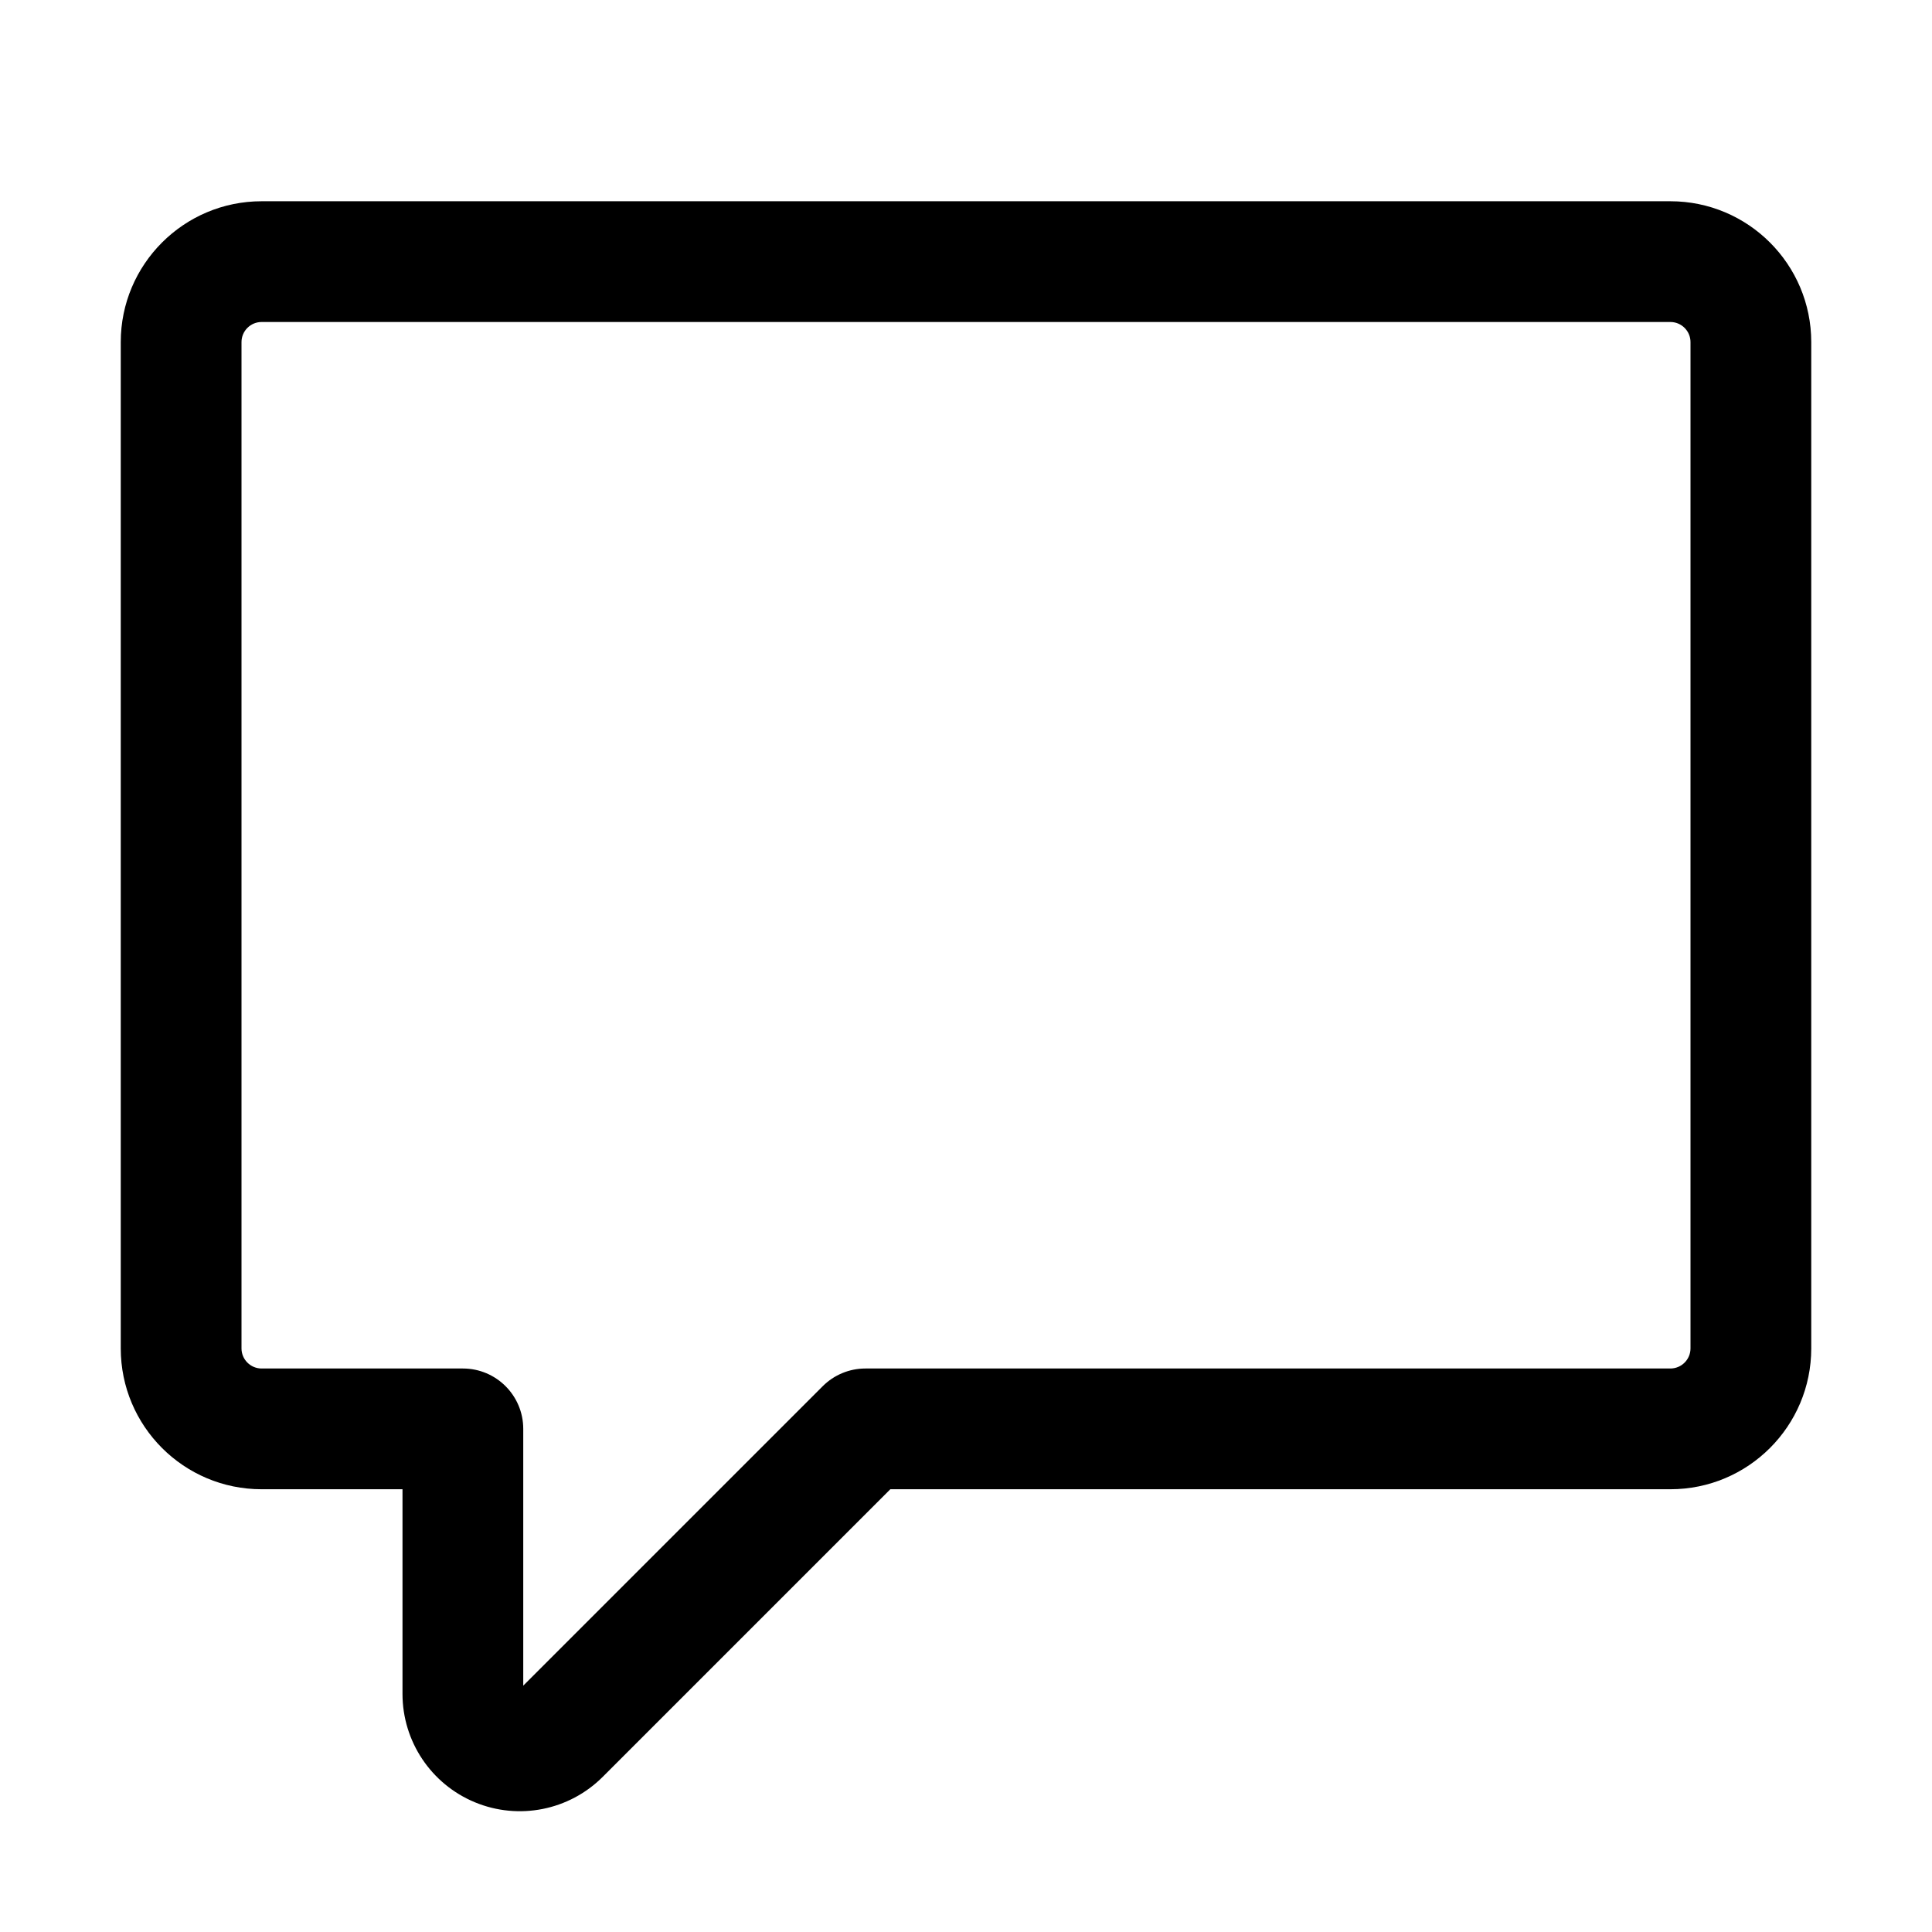
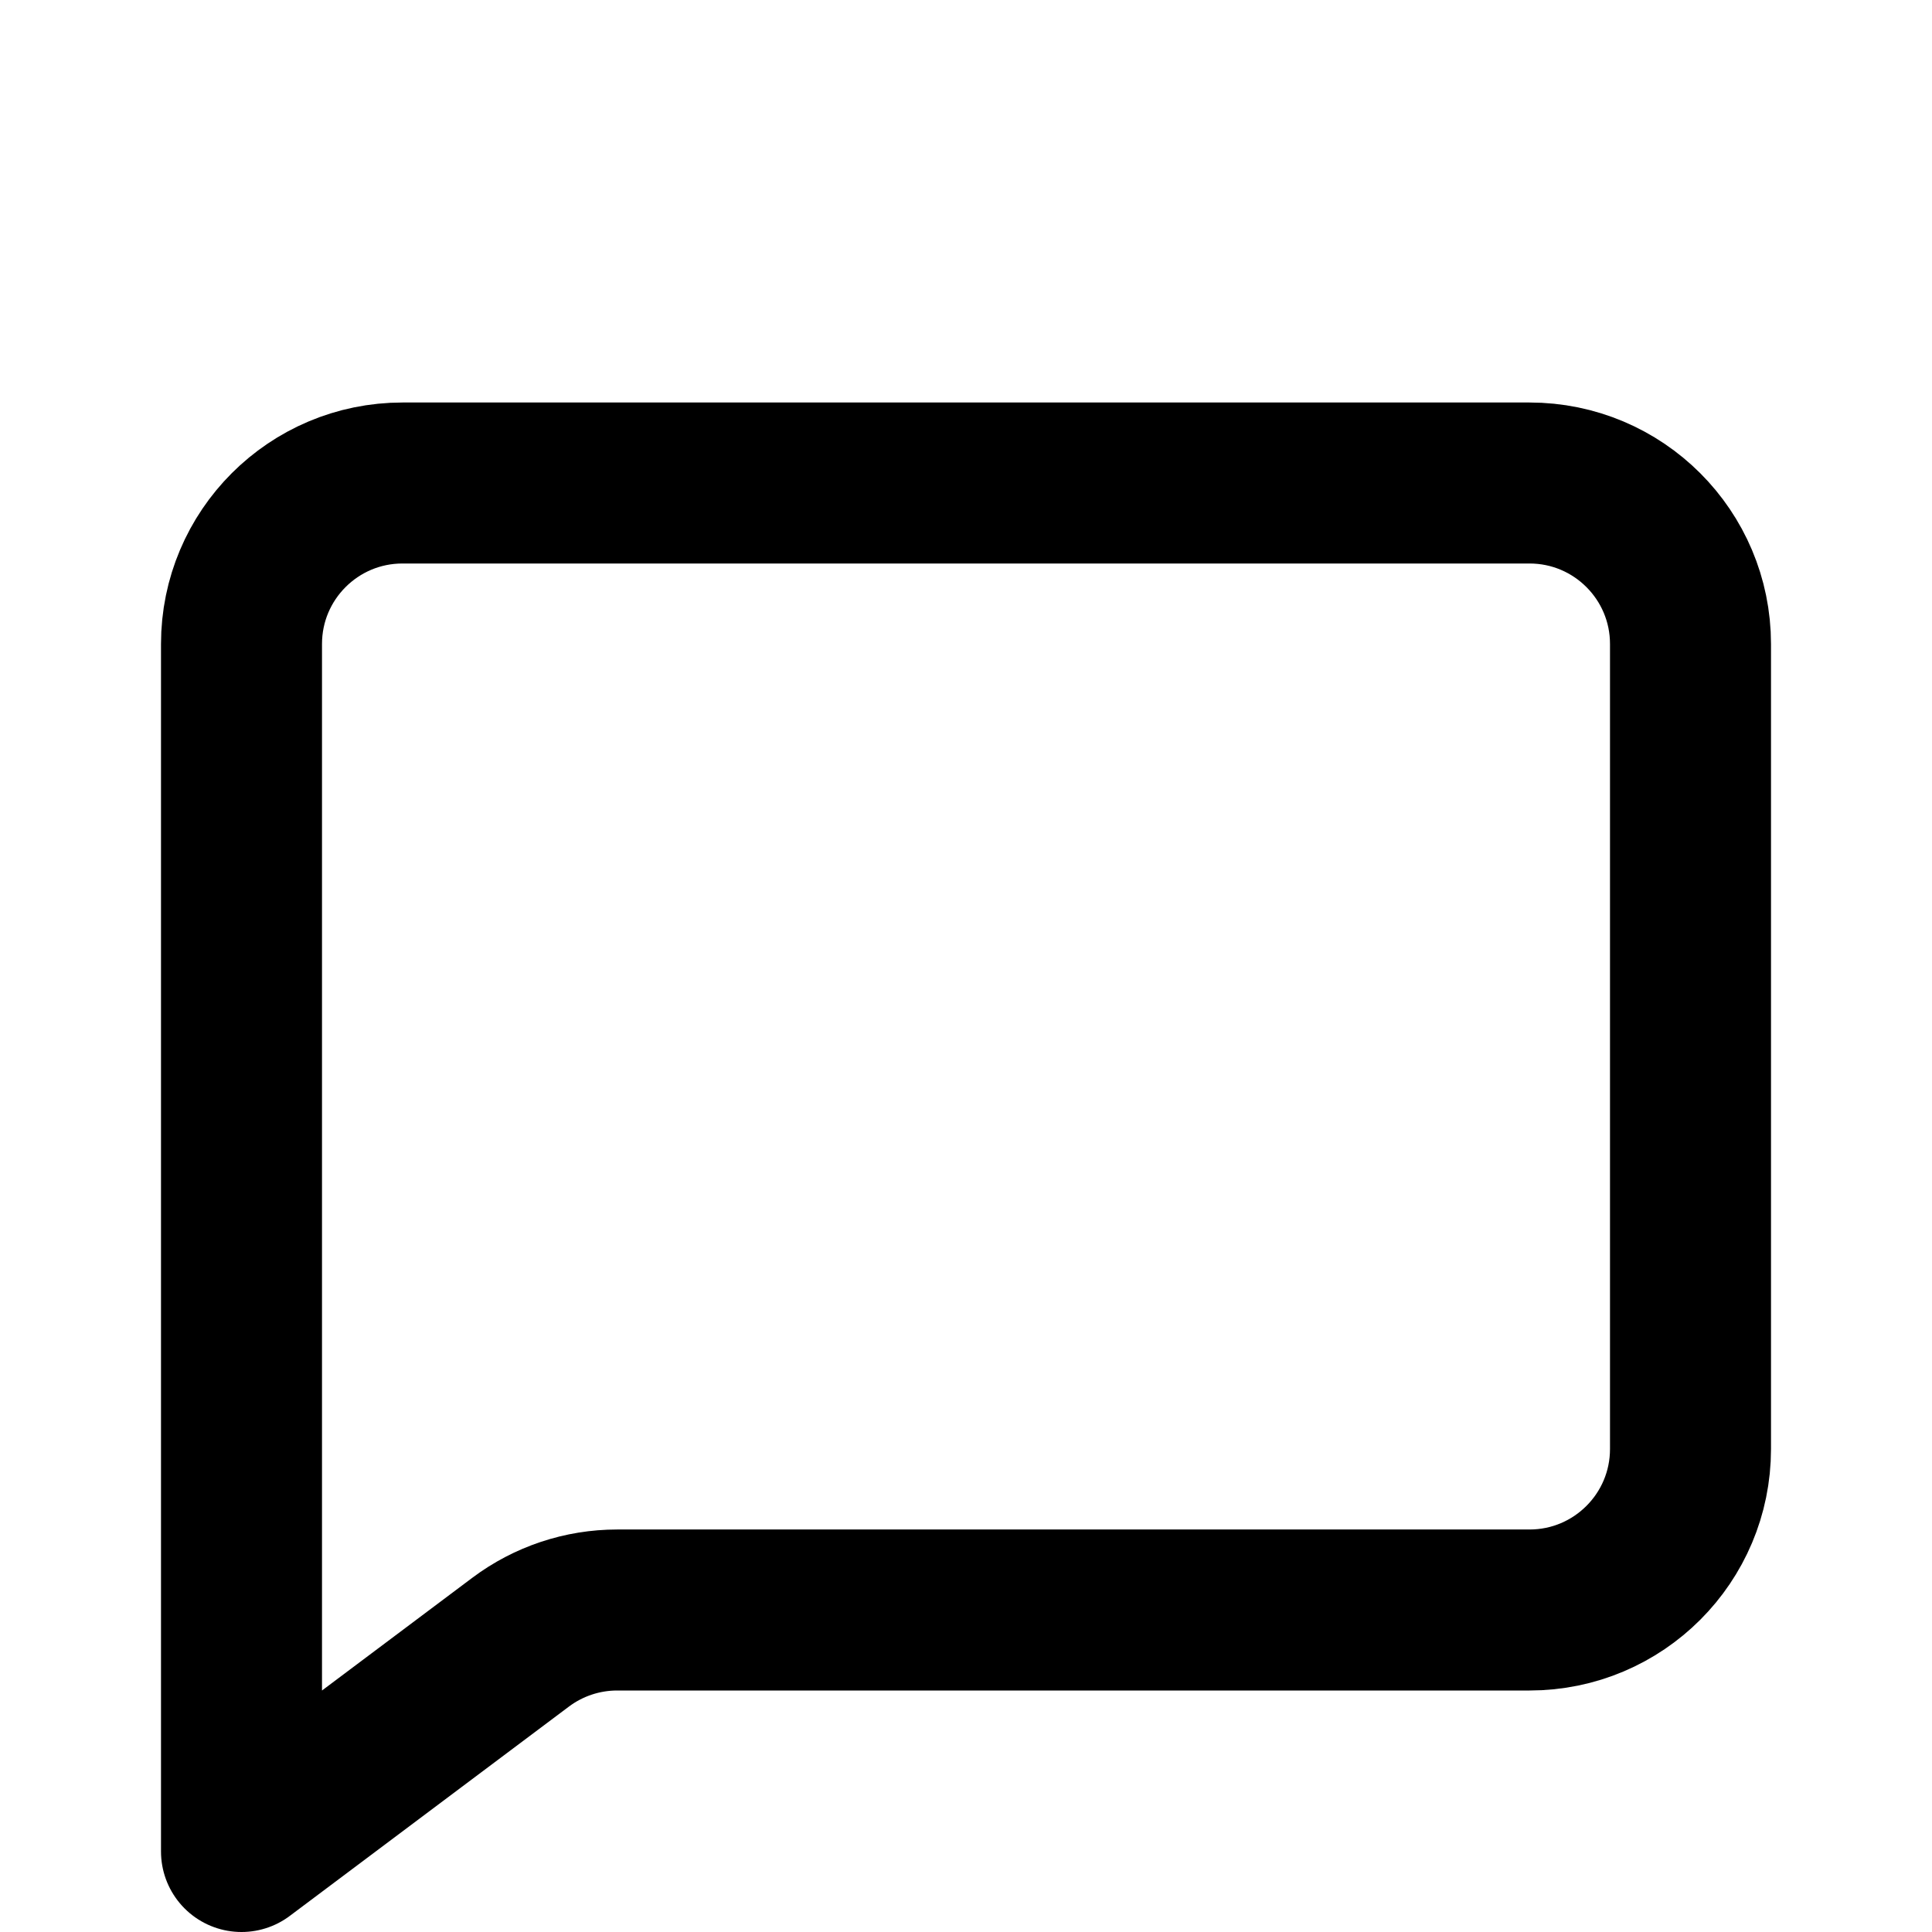
- <svg xmlns="http://www.w3.org/2000/svg" width="24px" height="24px" viewBox="0 0 24 24">
-   <path fill-rule="evenodd" d="M3.25 4a.25.25 0 00-.25.25v12.5c0 .138.112.25.25.25h2.5a.75.75 0 01.75.75v3.19l3.72-3.72a.75.75 0 01.53-.22h10a.25.25 0 00.25-.25V4.25a.25.25 0 00-.25-.25H3.25zm-1.75.25c0-.966.784-1.75 1.75-1.75h17.5c.966 0 1.75.784 1.75 1.75v12.5a1.75 1.75 0 01-1.75 1.75h-9.69l-3.573 3.573A1.457 1.457 0 015 21.043V18.5H3.25a1.75 1.75 0 01-1.75-1.75V4.25z" />
+ <svg xmlns="http://www.w3.org/2000/svg" width="24px" height="24px" viewBox="0 0 24 20" fill="none">
+   <path stroke="currentColor" stroke-linecap="round" stroke-linejoin="round" stroke-width="2" d="M19 4H5a2 2 0 0 0-2 2v15l3.467-2.6a2 2 0 0 1 1.2-.4H19a2 2 0 0 0 2-2V6a2 2 0 0 0-2-2z" />
</svg>
